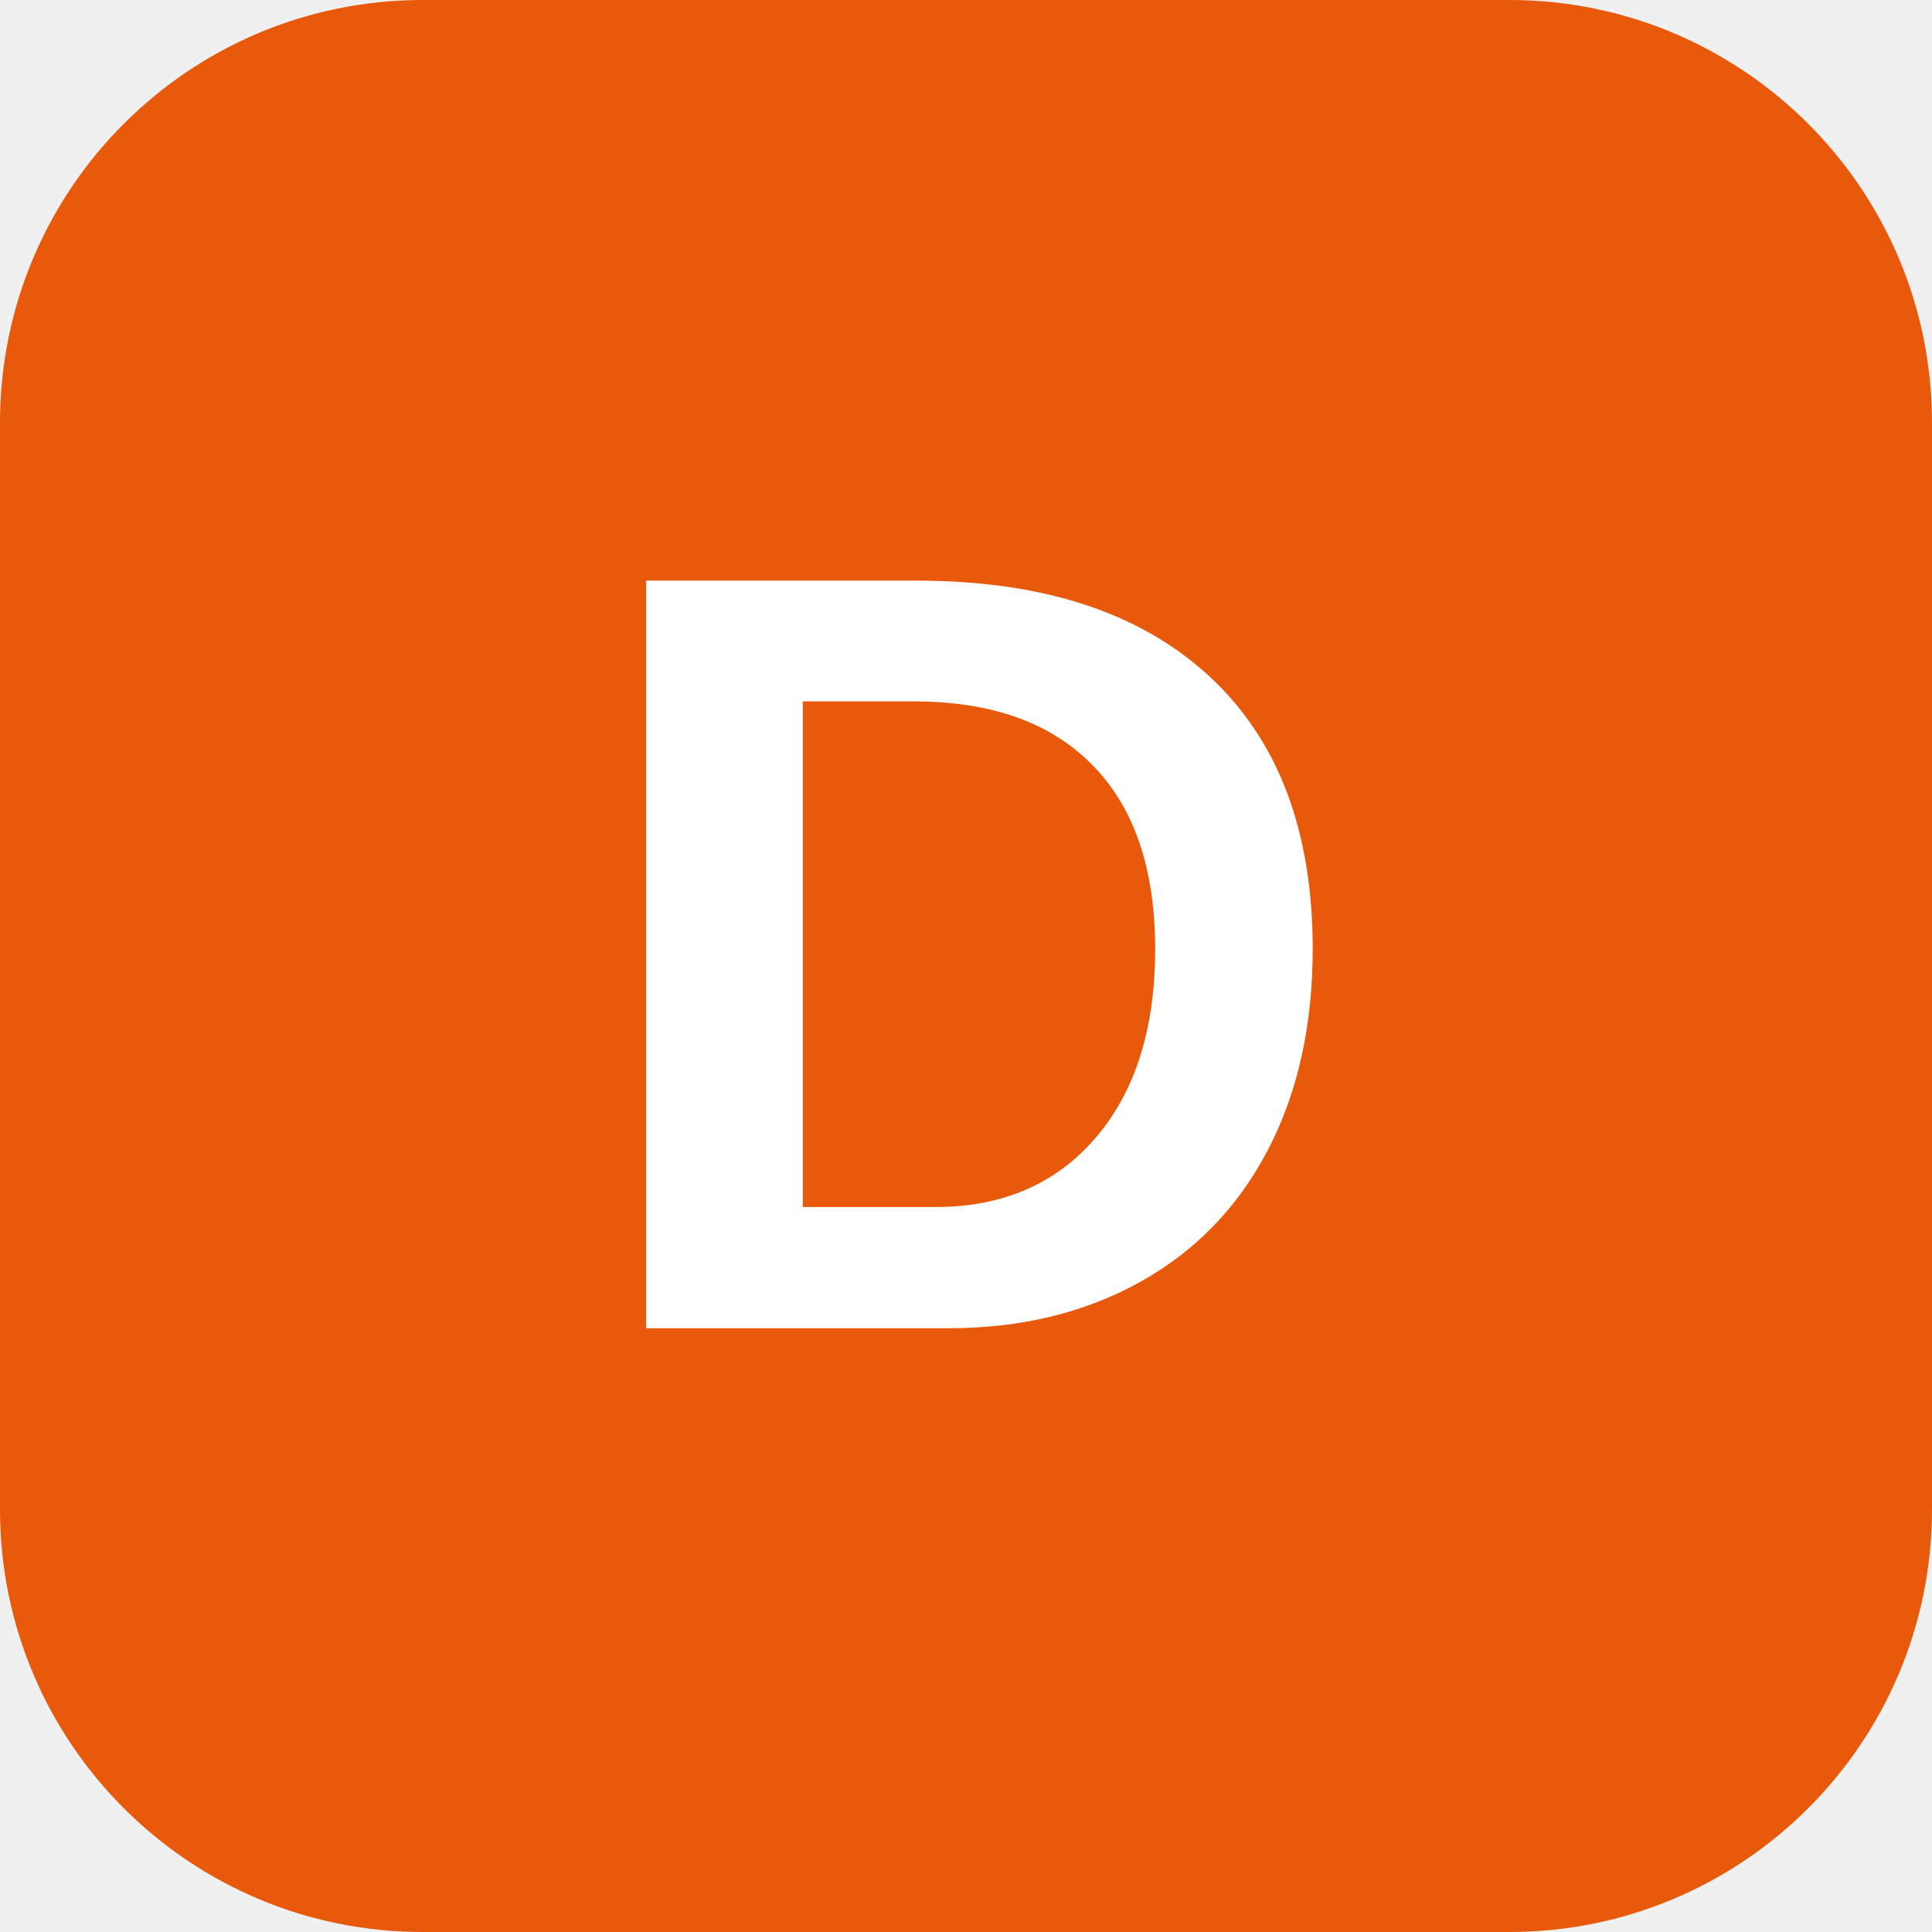
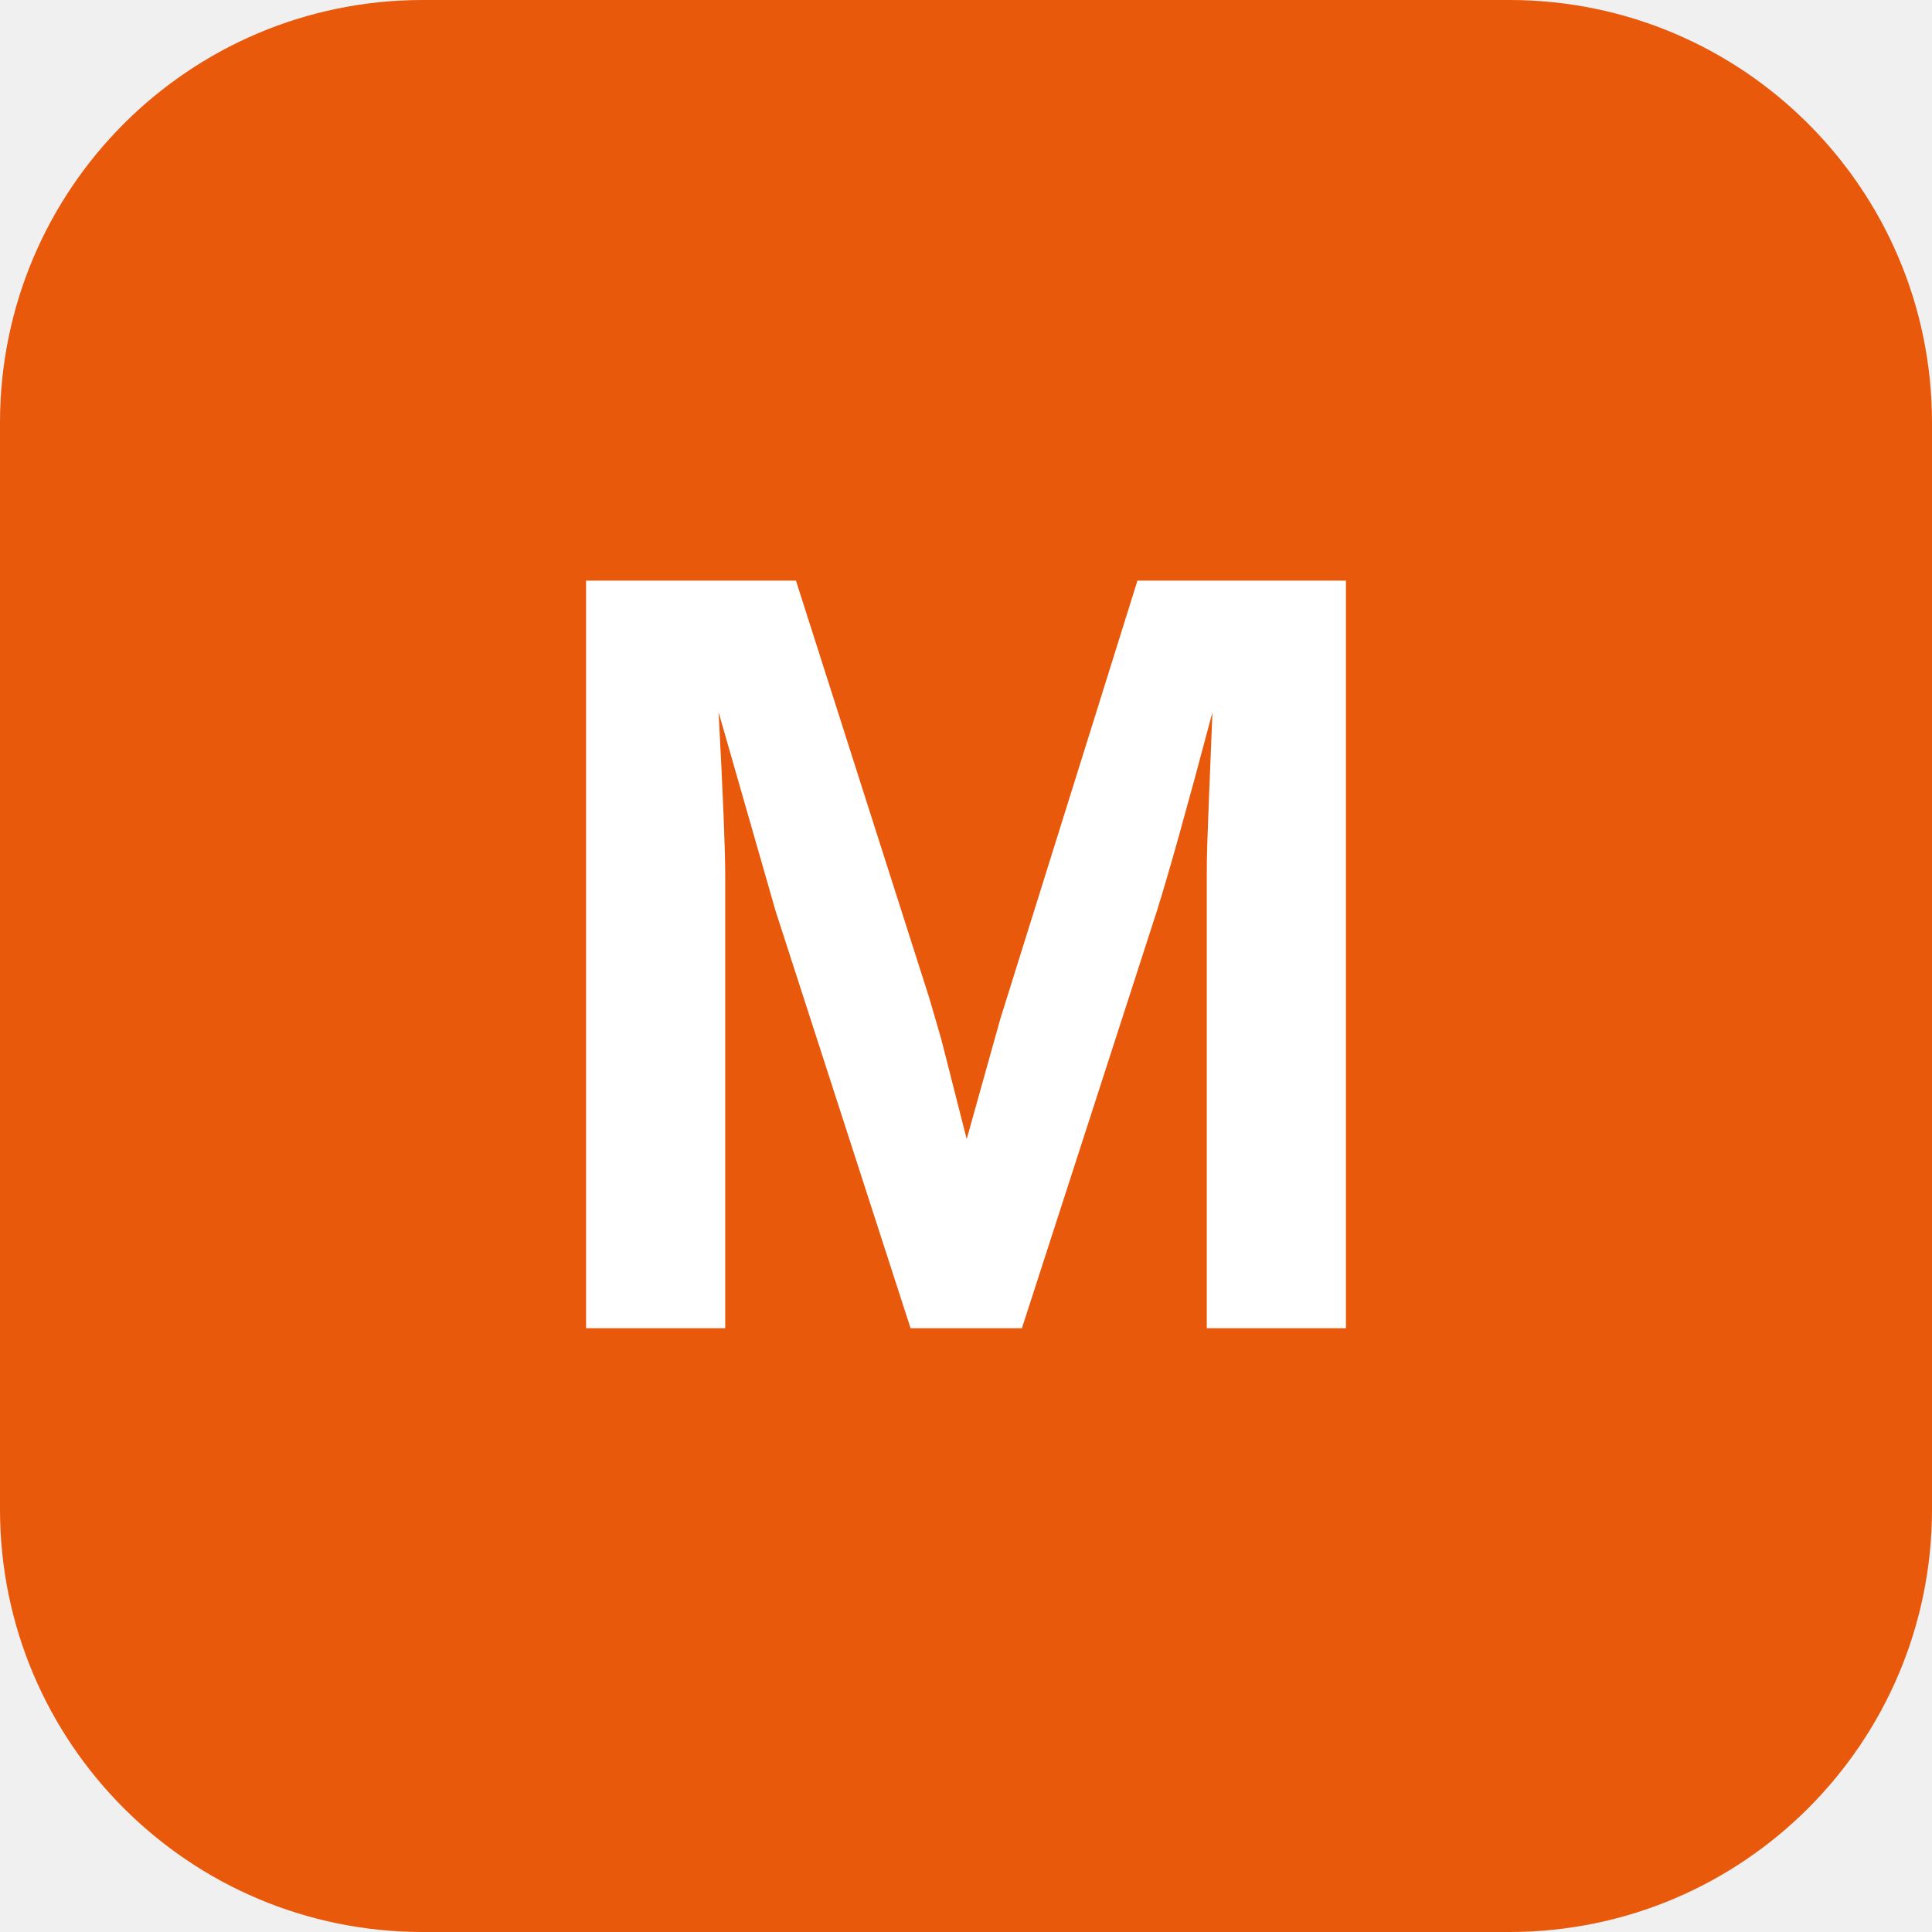
<svg xmlns="http://www.w3.org/2000/svg" viewBox="0 0 64 64">
  <rect width="64" height="64" rx="14" fill="#e8590c" />
-   <text x="32" y="44" font-family="Arial,Helvetica,sans-serif" font-size="36" font-weight="700" text-anchor="middle" fill="#fff">D</text>
+   <text x="32" y="44" font-family="Arial,Helvetica,sans-serif" font-size="36" font-weight="700" text-anchor="middle" fill="#fff">M</text>
</svg>
